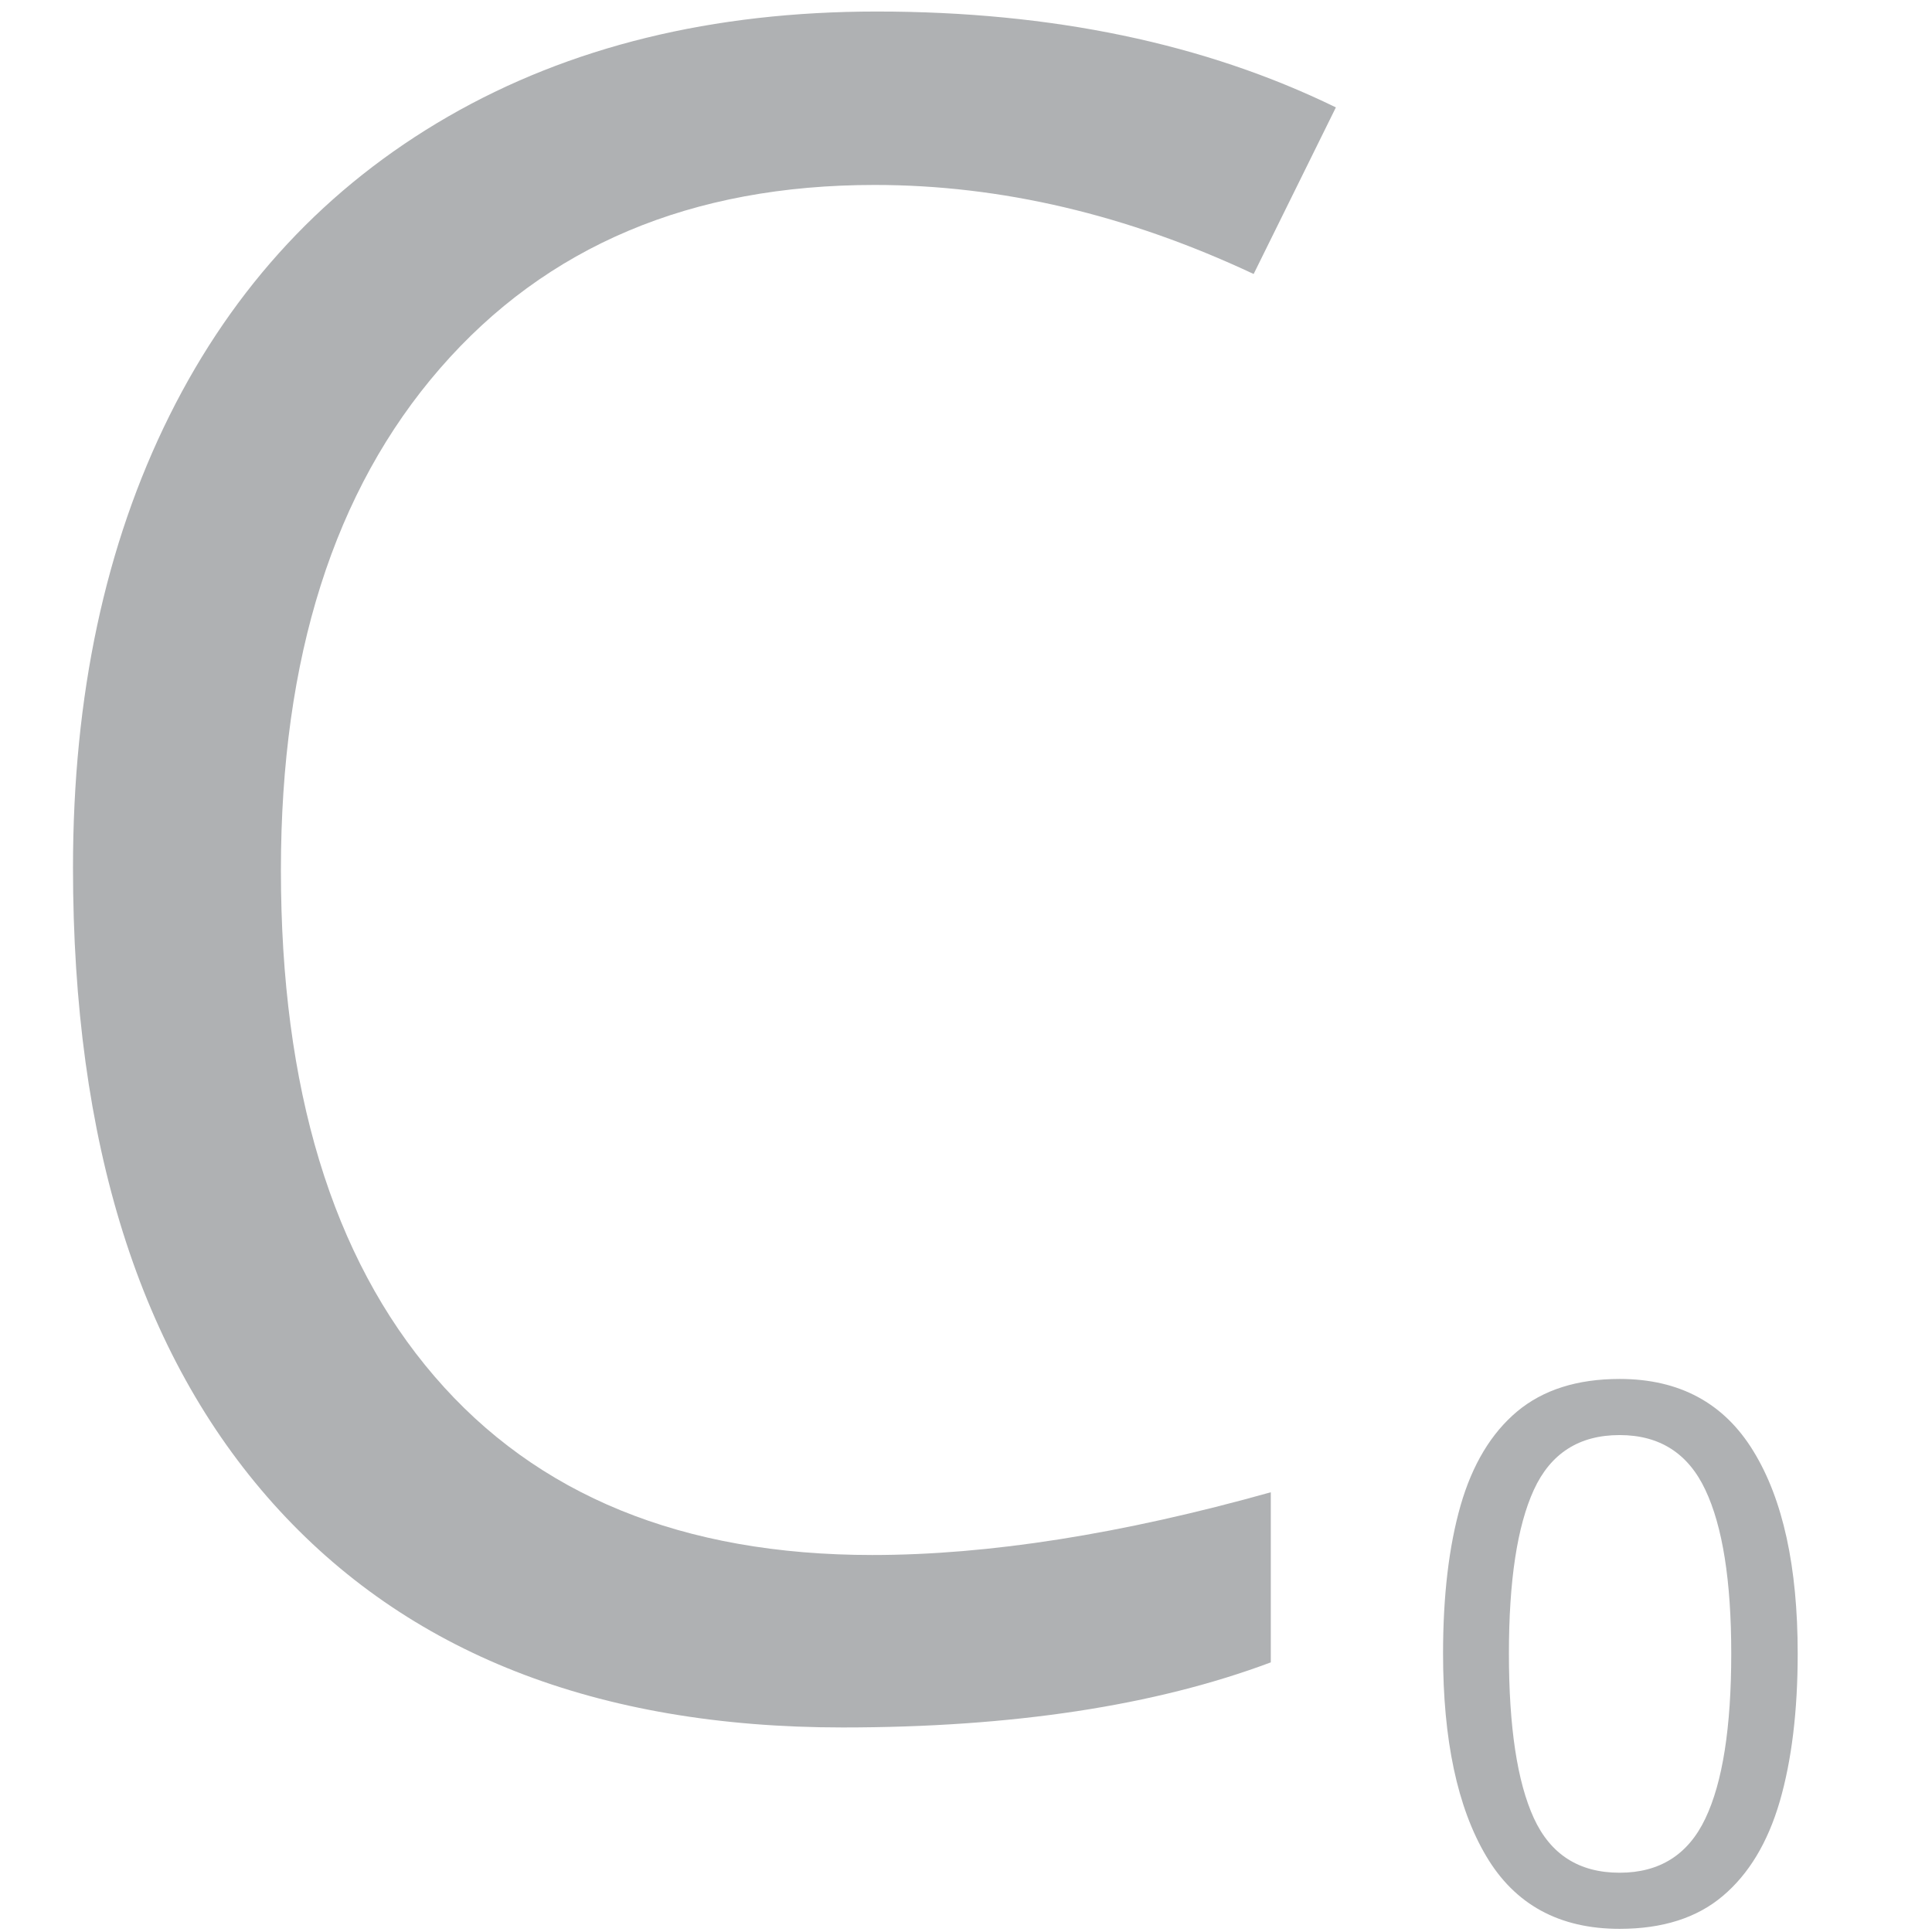
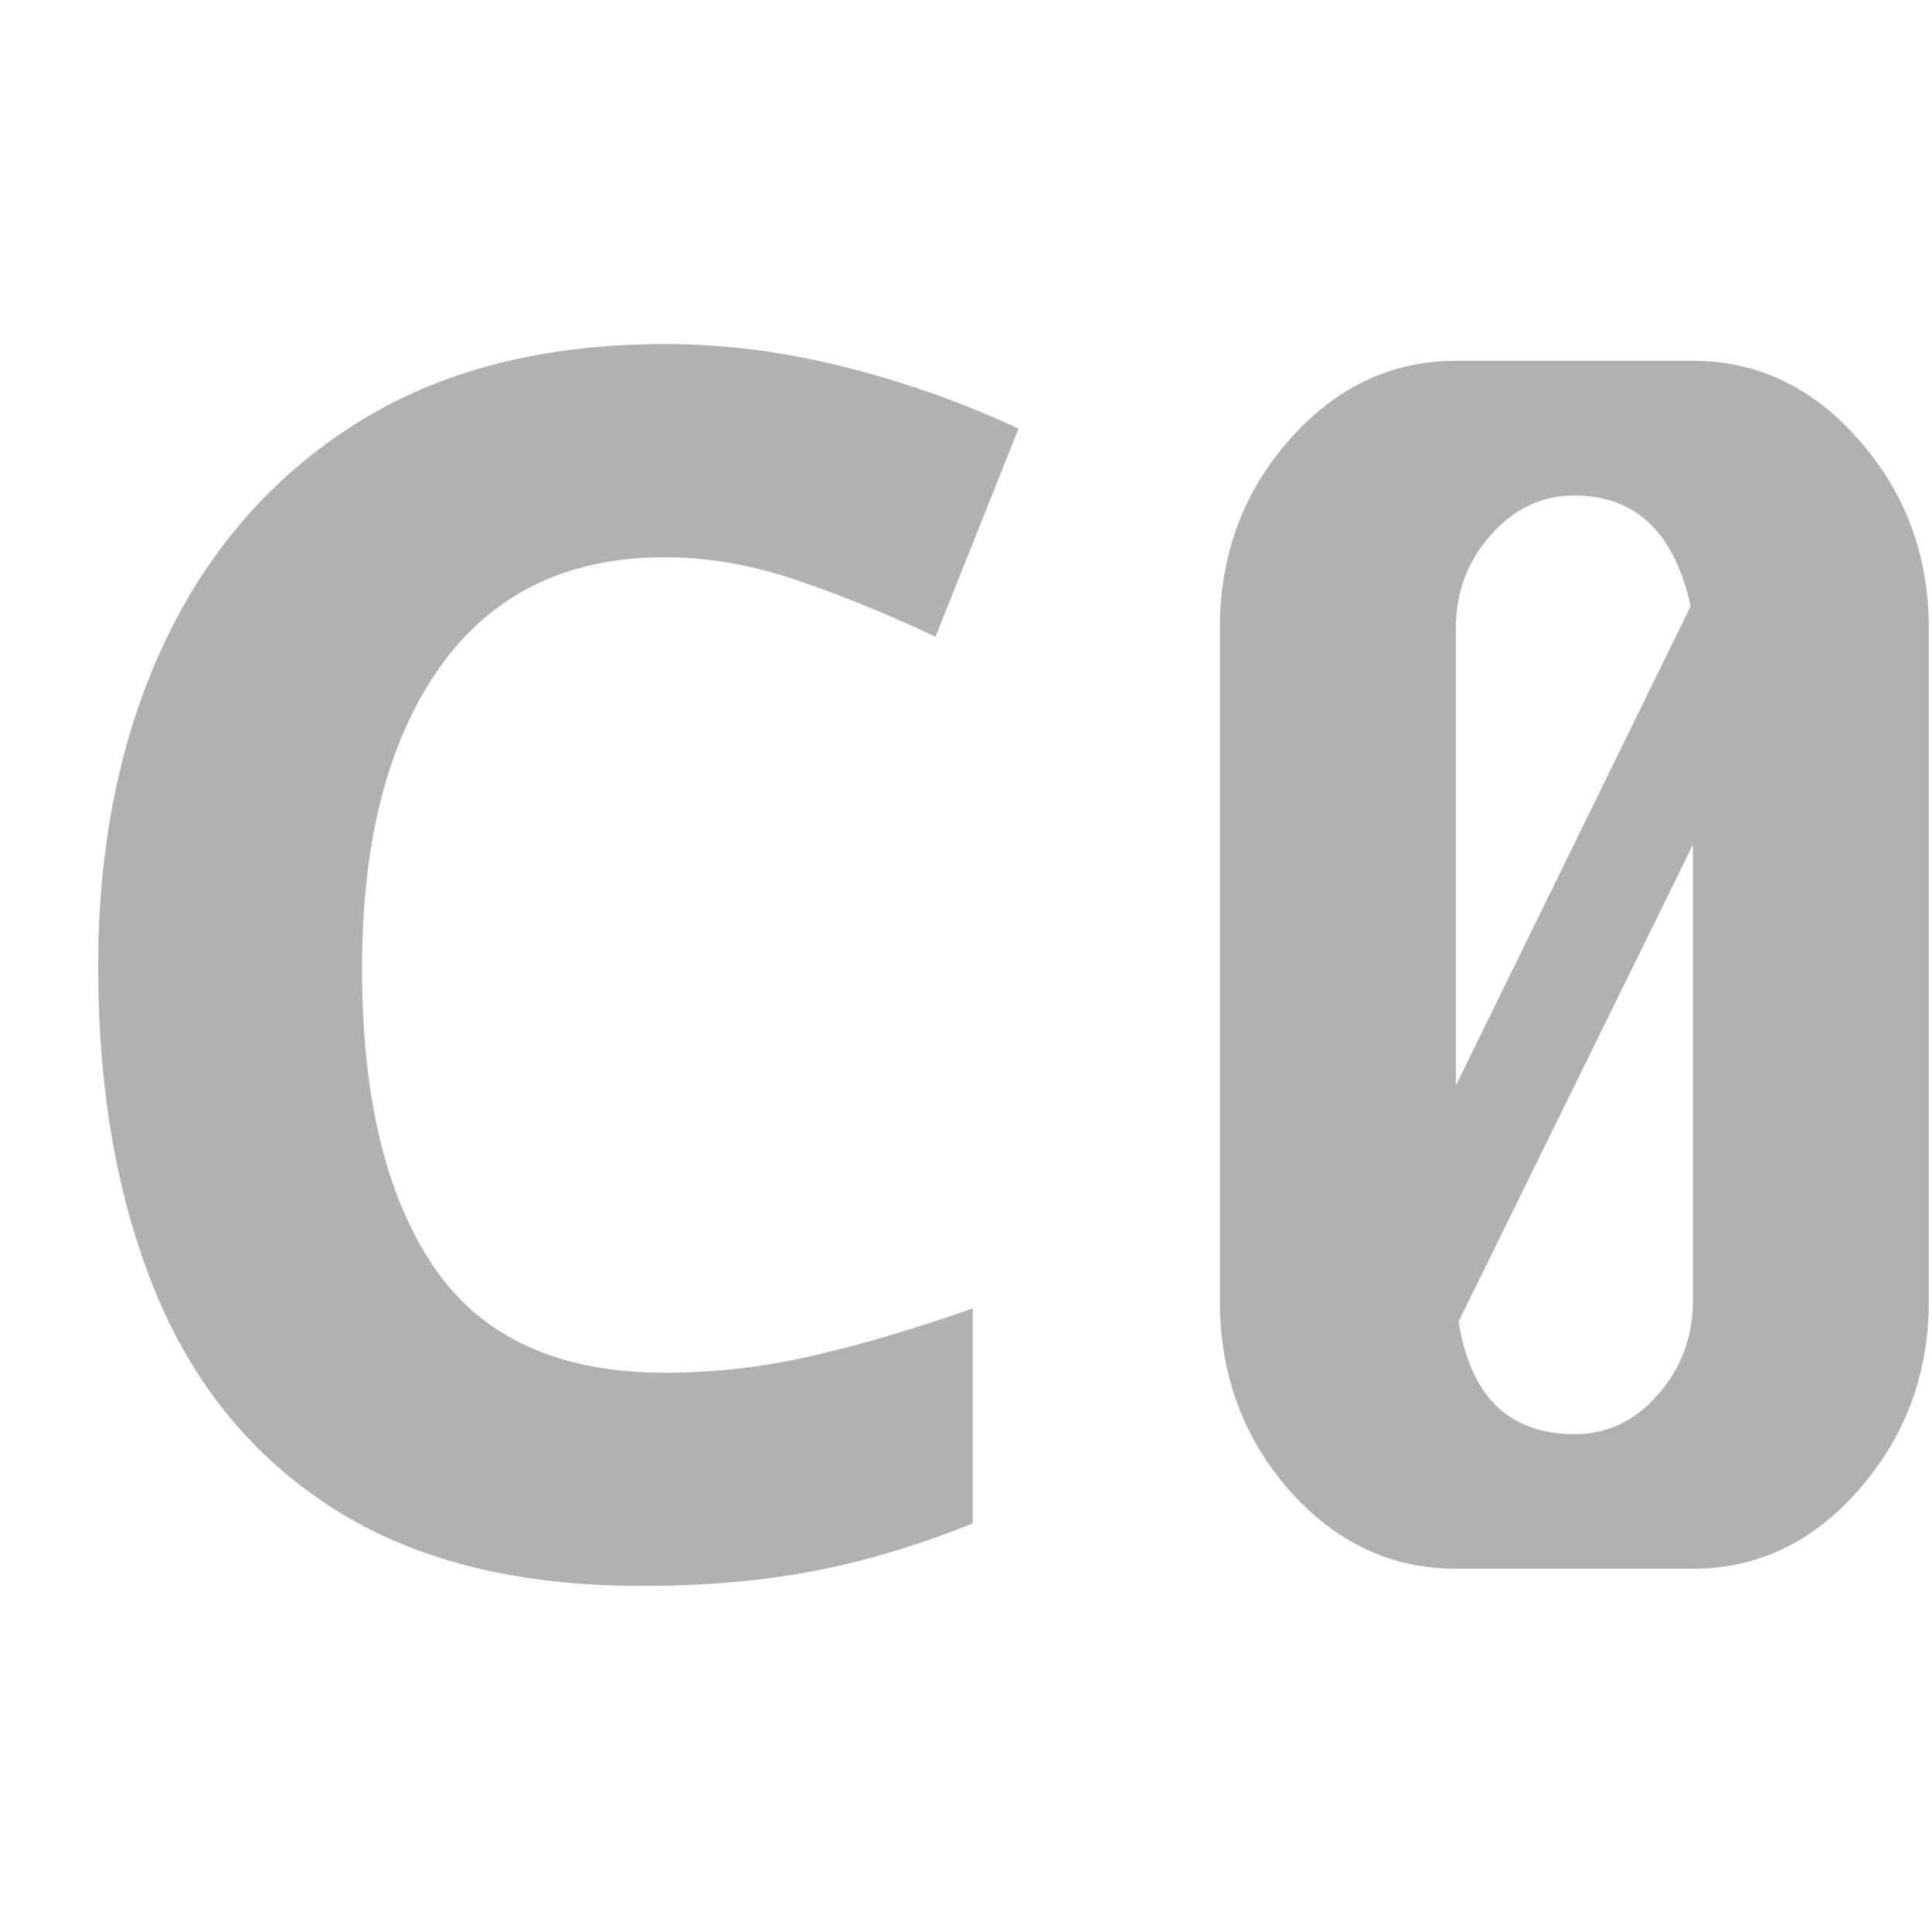
- <svg xmlns="http://www.w3.org/2000/svg" version="1.1" id="svg2" viewBox="0 0 16 16" height="16" width="16">
-   <defs id="defs4" />
-   <g style="display:none" id="layer2" transform="translate(0,-161.1653)">
-     <rect y="-6.9250491e-05" x="0" height="177.165" width="177.165" id="rect4140" style="opacity:0.573;fill:#afb1b3;fill-opacity:1;stroke:#afb1b3;stroke-width:1;stroke-miterlimit:4;stroke-dasharray:none;stroke-opacity:1" />
+ <svg xmlns="http://www.w3.org/2000/svg" width="16" height="16" version="1.1" viewBox="0 0 16 16">
+   <g transform="translate(0 -161.17)" display="none">
+     <rect y="-6.925e-5" width="177.17" height="177.17" fill="#afb1b3" opacity=".573" stroke="#afb1b3" />
  </g>
-   <g style="display:inline" transform="matrix(0.1032796,0,0,0.1032796,-1.559483,-91.53874)" id="layer1">
-     <g transform="translate(-14.98086,-9.115504)" id="g4152">
-       <text xml:space="preserve" style="font-style:normal;font-variant:normal;font-weight:normal;font-stretch:normal;font-size:40px;line-height:125%;font-family:opensans;-inkscape-font-specification:opensans;letter-spacing:0px;word-spacing:0px;fill:#afb1b3;fill-opacity:1;stroke:none;stroke-width:1px;stroke-linecap:butt;stroke-linejoin:miter;stroke-opacity:1" x="24.496" y="1032.123" id="text4136">
-         <tspan id="tspan4138" x="24.496" y="1032.123" style="font-size:187.5px;fill:#afb1b3;fill-opacity:1">C</tspan>
+   <g transform="matrix(.10328 0 0 .10328 -1.5595 -91.539)">
+     <g transform="translate(-14.981 -9.1155)">
+       <text x="30.08" y="1021.242" fill="#afb1b3" font-family="opensans" font-size="28.94px" letter-spacing="0px" stroke-width=".724px" word-spacing="0px" style="line-height:0%" xml:space="preserve">
+         <tspan x="30.08" y="1021.242" fill="#afb1b3" font-family="sans-serif" font-size="135.66px" font-weight="bold" stroke-width=".724px">C</tspan>
      </text>
-       <text xml:space="preserve" style="font-style:normal;font-weight:normal;font-size:40px;line-height:125%;font-family:sans-serif;letter-spacing:0px;word-spacing:0px;fill:#afb1b3;fill-opacity:1;stroke:none;stroke-width:1px;stroke-linecap:butt;stroke-linejoin:miter;stroke-opacity:1;" x="142.857" y="1049.505" id="text4148">
-         <tspan id="tspan4150" x="142.857" y="1049.505" style="font-size:60px;fill:#afb1b3;fill-opacity:1;">0</tspan>
-       </text>
+       <rect x="30.08" y="895.44" width="154.92" height="154.92" fill="none" />
+       <g transform="matrix(1.895 0 0 2.1524 -3693.4 426.67)" fill="#afb1b3" stroke-width="1px">
+         <path d="m2026.5 231.23h10.031q4.102 0 7.031 2.953 2.953 2.953 2.953 7.031v25.031q0 4.055-2.953 7.031-2.93 2.953-7.031 2.953h-10.031q-4.102 0-7.055-2.93-2.93-2.953-2.93-7.055v-25.031q0-4.102 2.93-7.031 2.953-2.953 7.055-2.953zm0.117 35.789q0.375 2.086 1.594 3.141 1.242 1.055 3.305 1.055 2.086 0 3.539-1.477 1.477-1.477 1.477-3.492v-16.992zm9.82-26.648q-1.031-4.125-4.922-4.125-2.062 0-3.539 1.477-1.476 1.453-1.476 3.492v17.016z" fill="#afb1b3" />
+       </g>
    </g>
  </g>
</svg>
